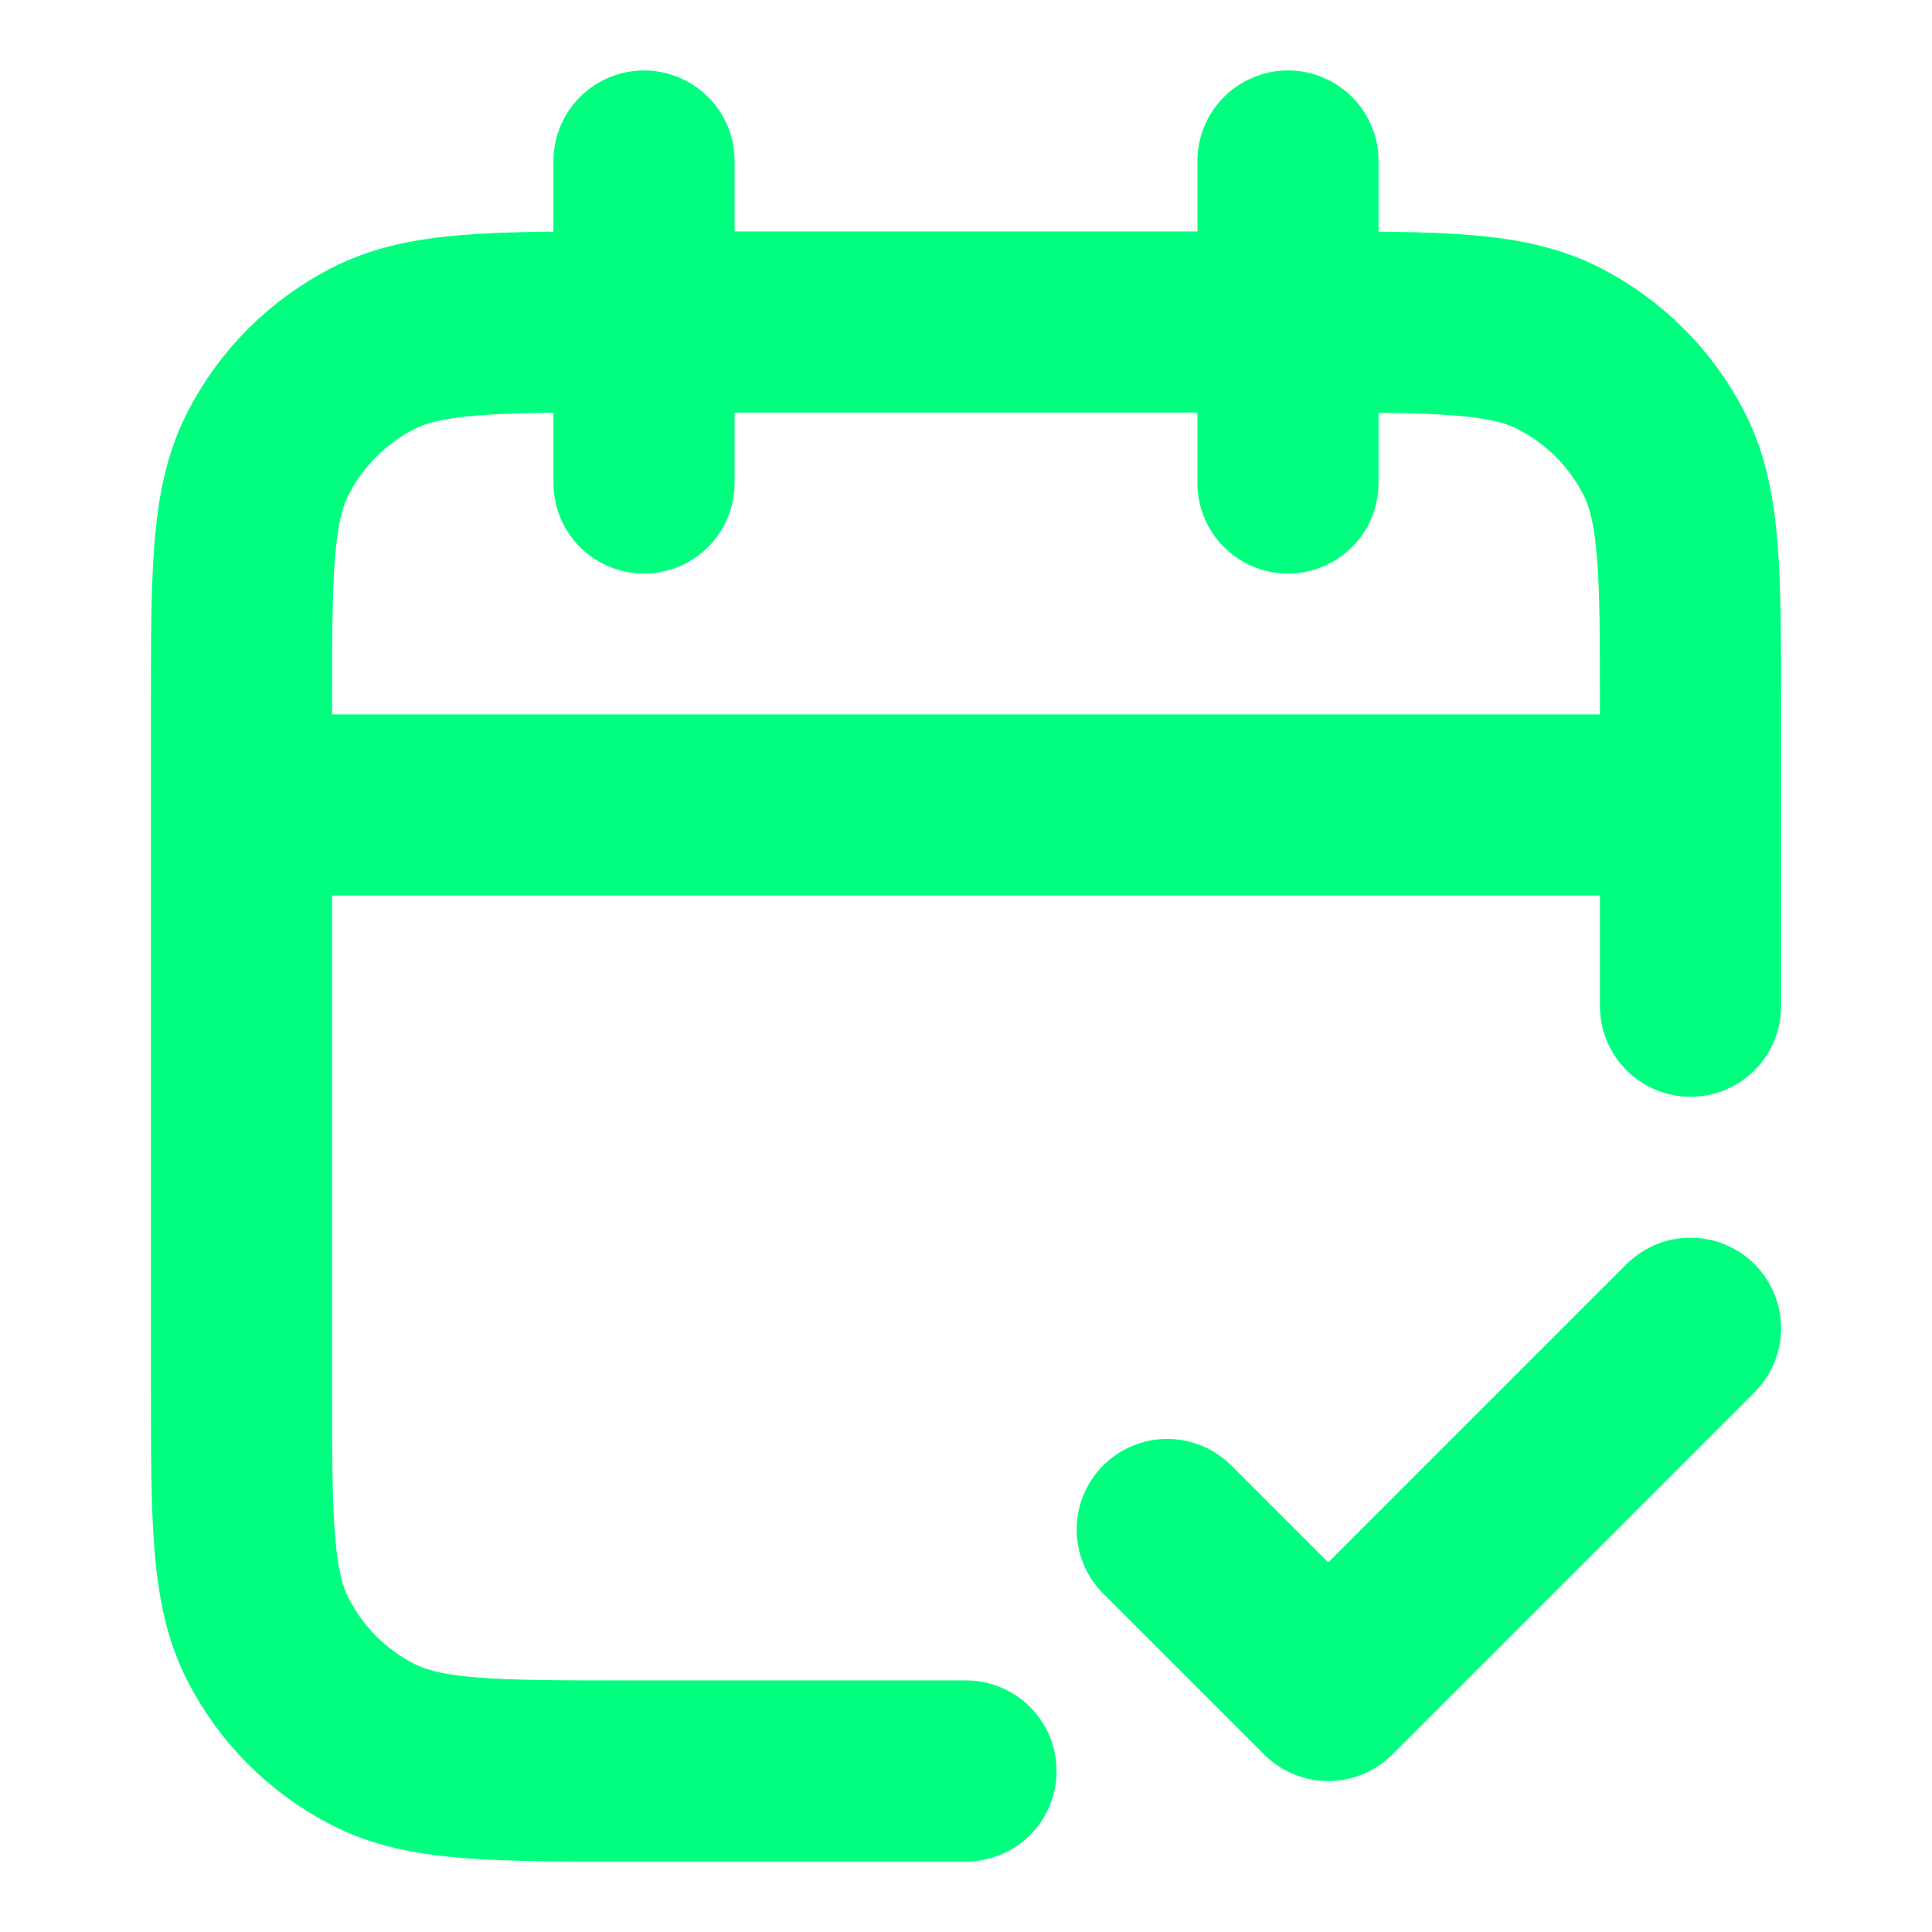
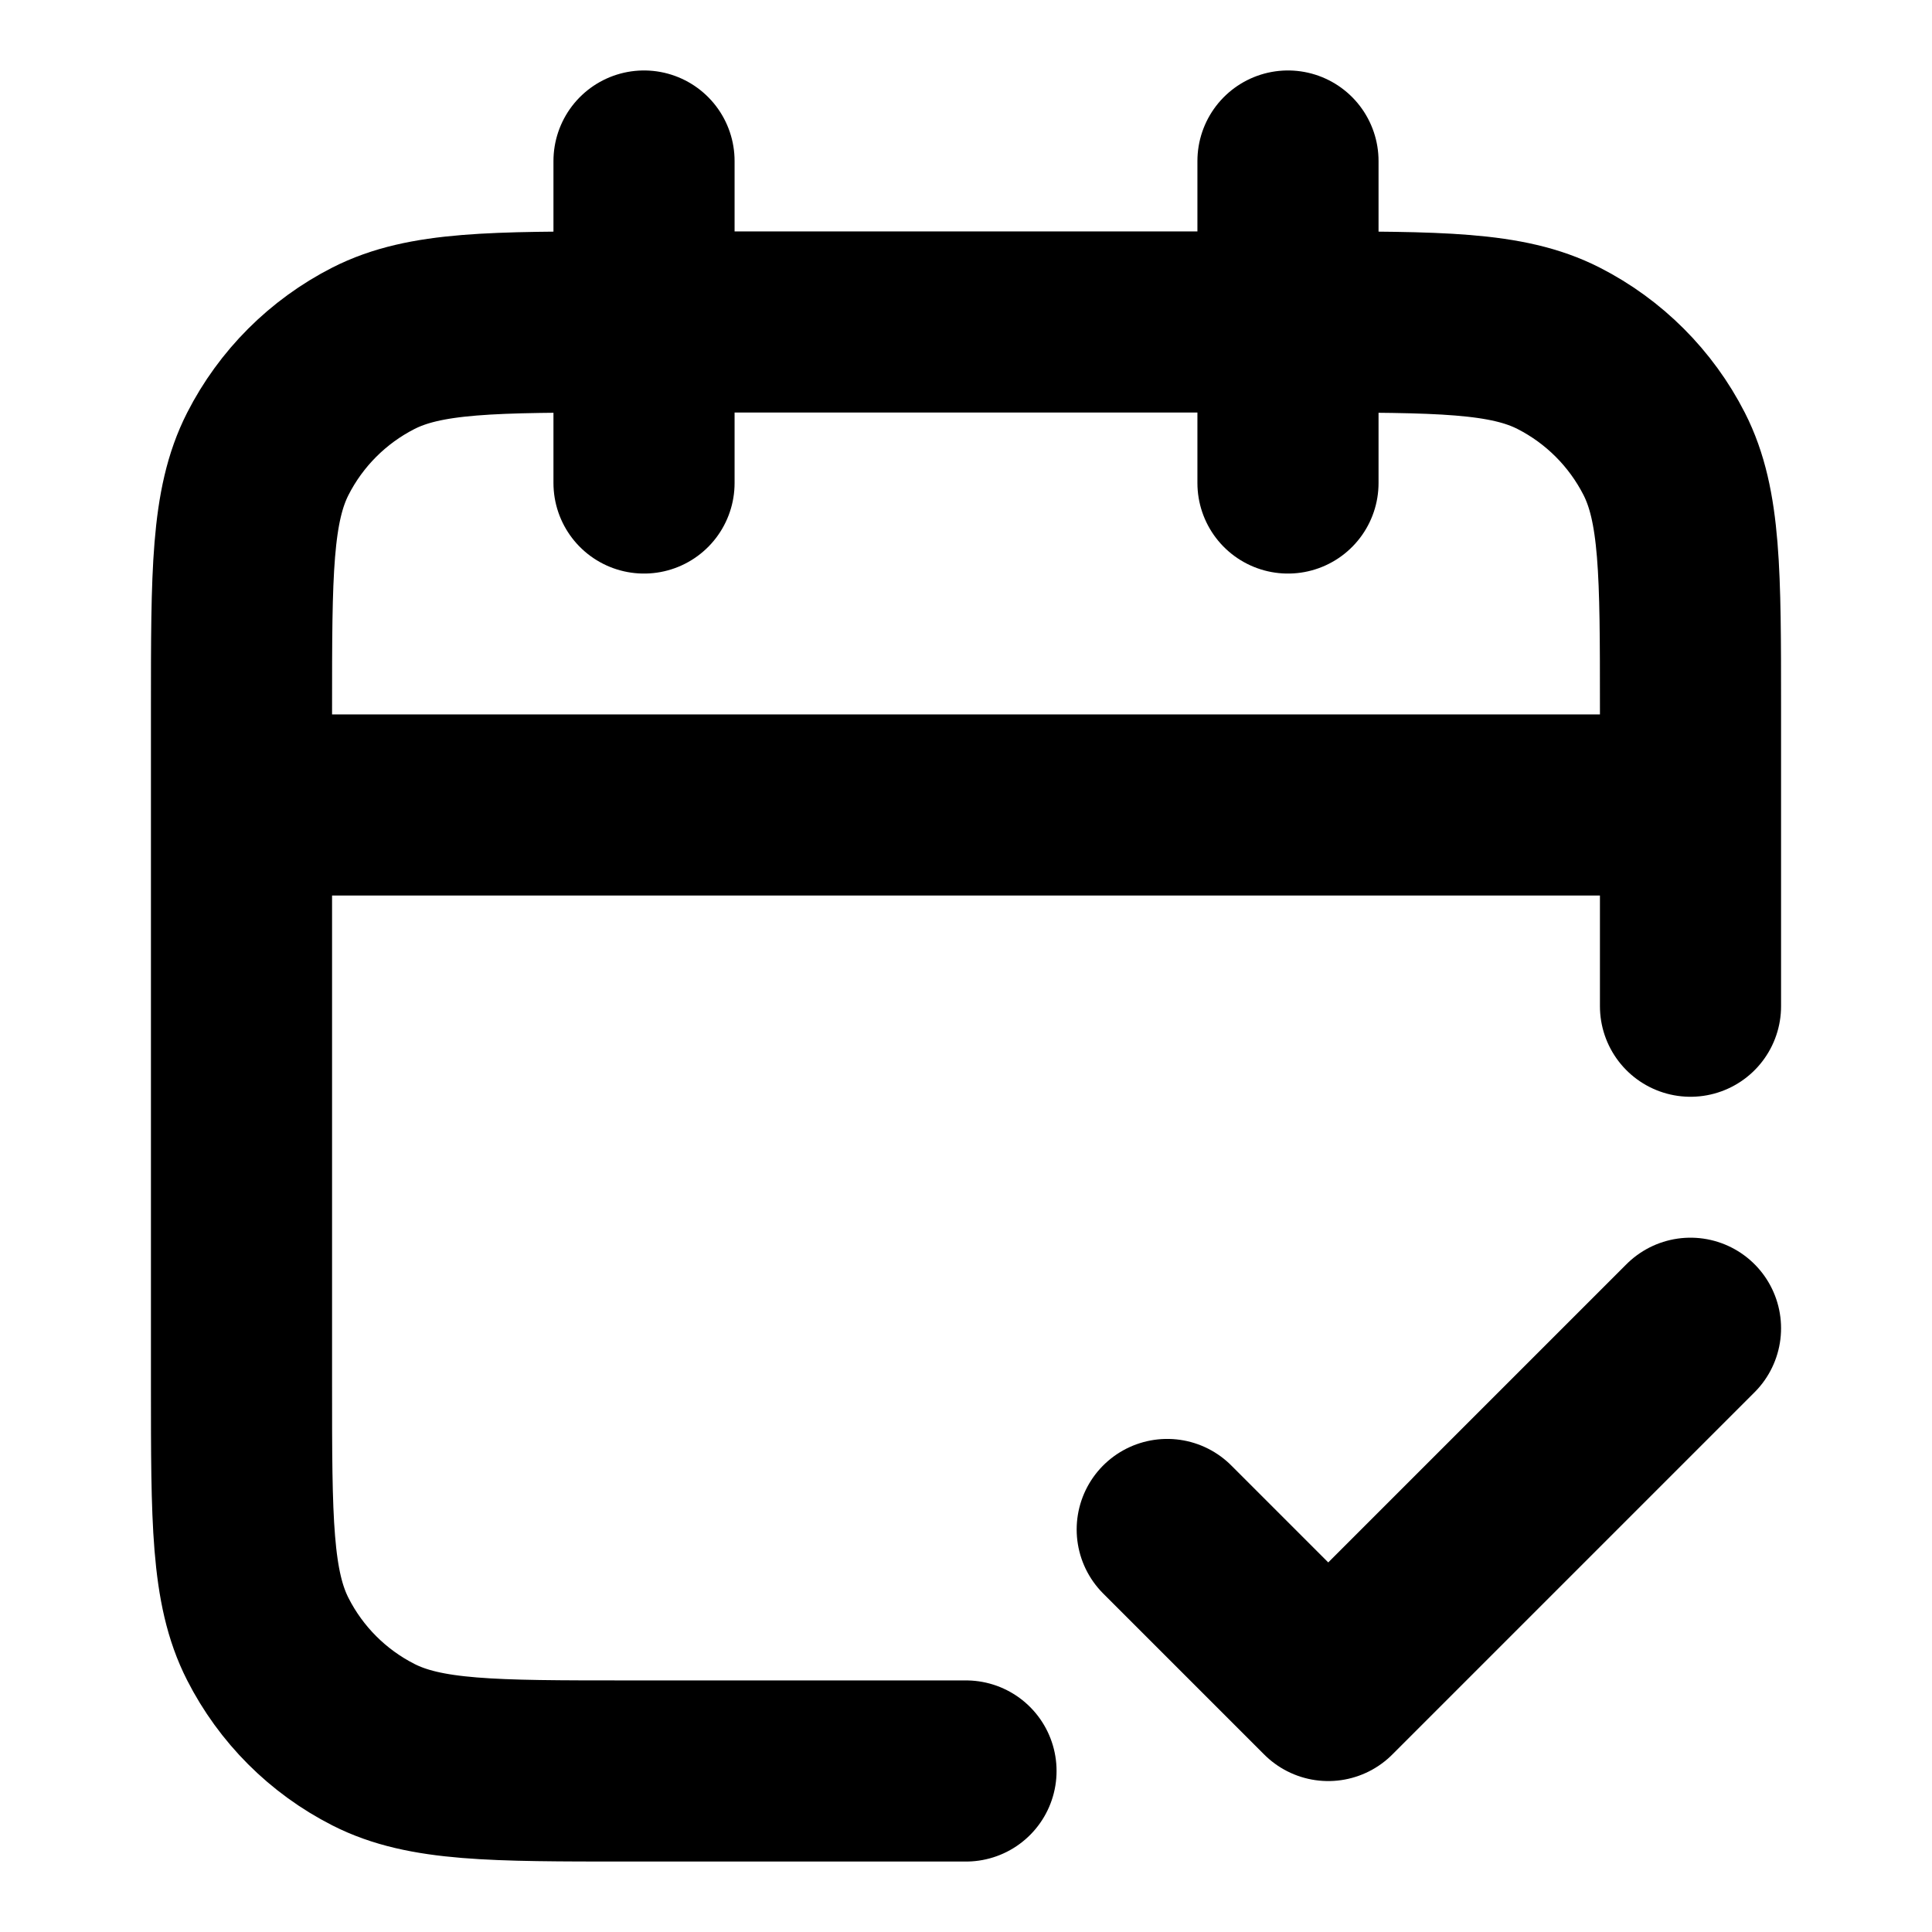
<svg xmlns="http://www.w3.org/2000/svg" width="32" height="32" viewBox="0 0 32 32" fill="none">
-   <path d="M28 13.333H4M28 16.666V11.733C28 9.493 28 8.373 27.564 7.517C27.18 6.765 26.569 6.153 25.816 5.769C24.96 5.333 23.84 5.333 21.6 5.333H10.4C8.16 5.333 7.04 5.333 6.184 5.769C5.431 6.153 4.819 6.765 4.436 7.517C4 8.373 4 9.493 4 11.733V22.933C4 25.173 4 26.294 4.436 27.149C4.819 27.902 5.431 28.514 6.184 28.897C7.04 29.333 8.16 29.333 10.4 29.333H16M21.333 2.667V8M10.667 2.667V8M19.333 25.333L22 28L28 22" stroke="#00FF7F" stroke-width="3" stroke-linecap="round" stroke-linejoin="round" />
+   <path d="M28 13.333H4M28 16.666V11.733C28 9.493 28 8.373 27.564 7.517C27.18 6.765 26.569 6.153 25.816 5.769C24.96 5.333 23.84 5.333 21.6 5.333H10.4C8.16 5.333 7.04 5.333 6.184 5.769C5.431 6.153 4.819 6.765 4.436 7.517C4 8.373 4 9.493 4 11.733V22.933C4 25.173 4 26.294 4.436 27.149C4.819 27.902 5.431 28.514 6.184 28.897C7.04 29.333 8.16 29.333 10.4 29.333H16M21.333 2.667V8M10.667 2.667V8M19.333 25.333L22 28L28 22" stroke="currentColor" stroke-width="3" stroke-linecap="round" stroke-linejoin="round" />
</svg>
